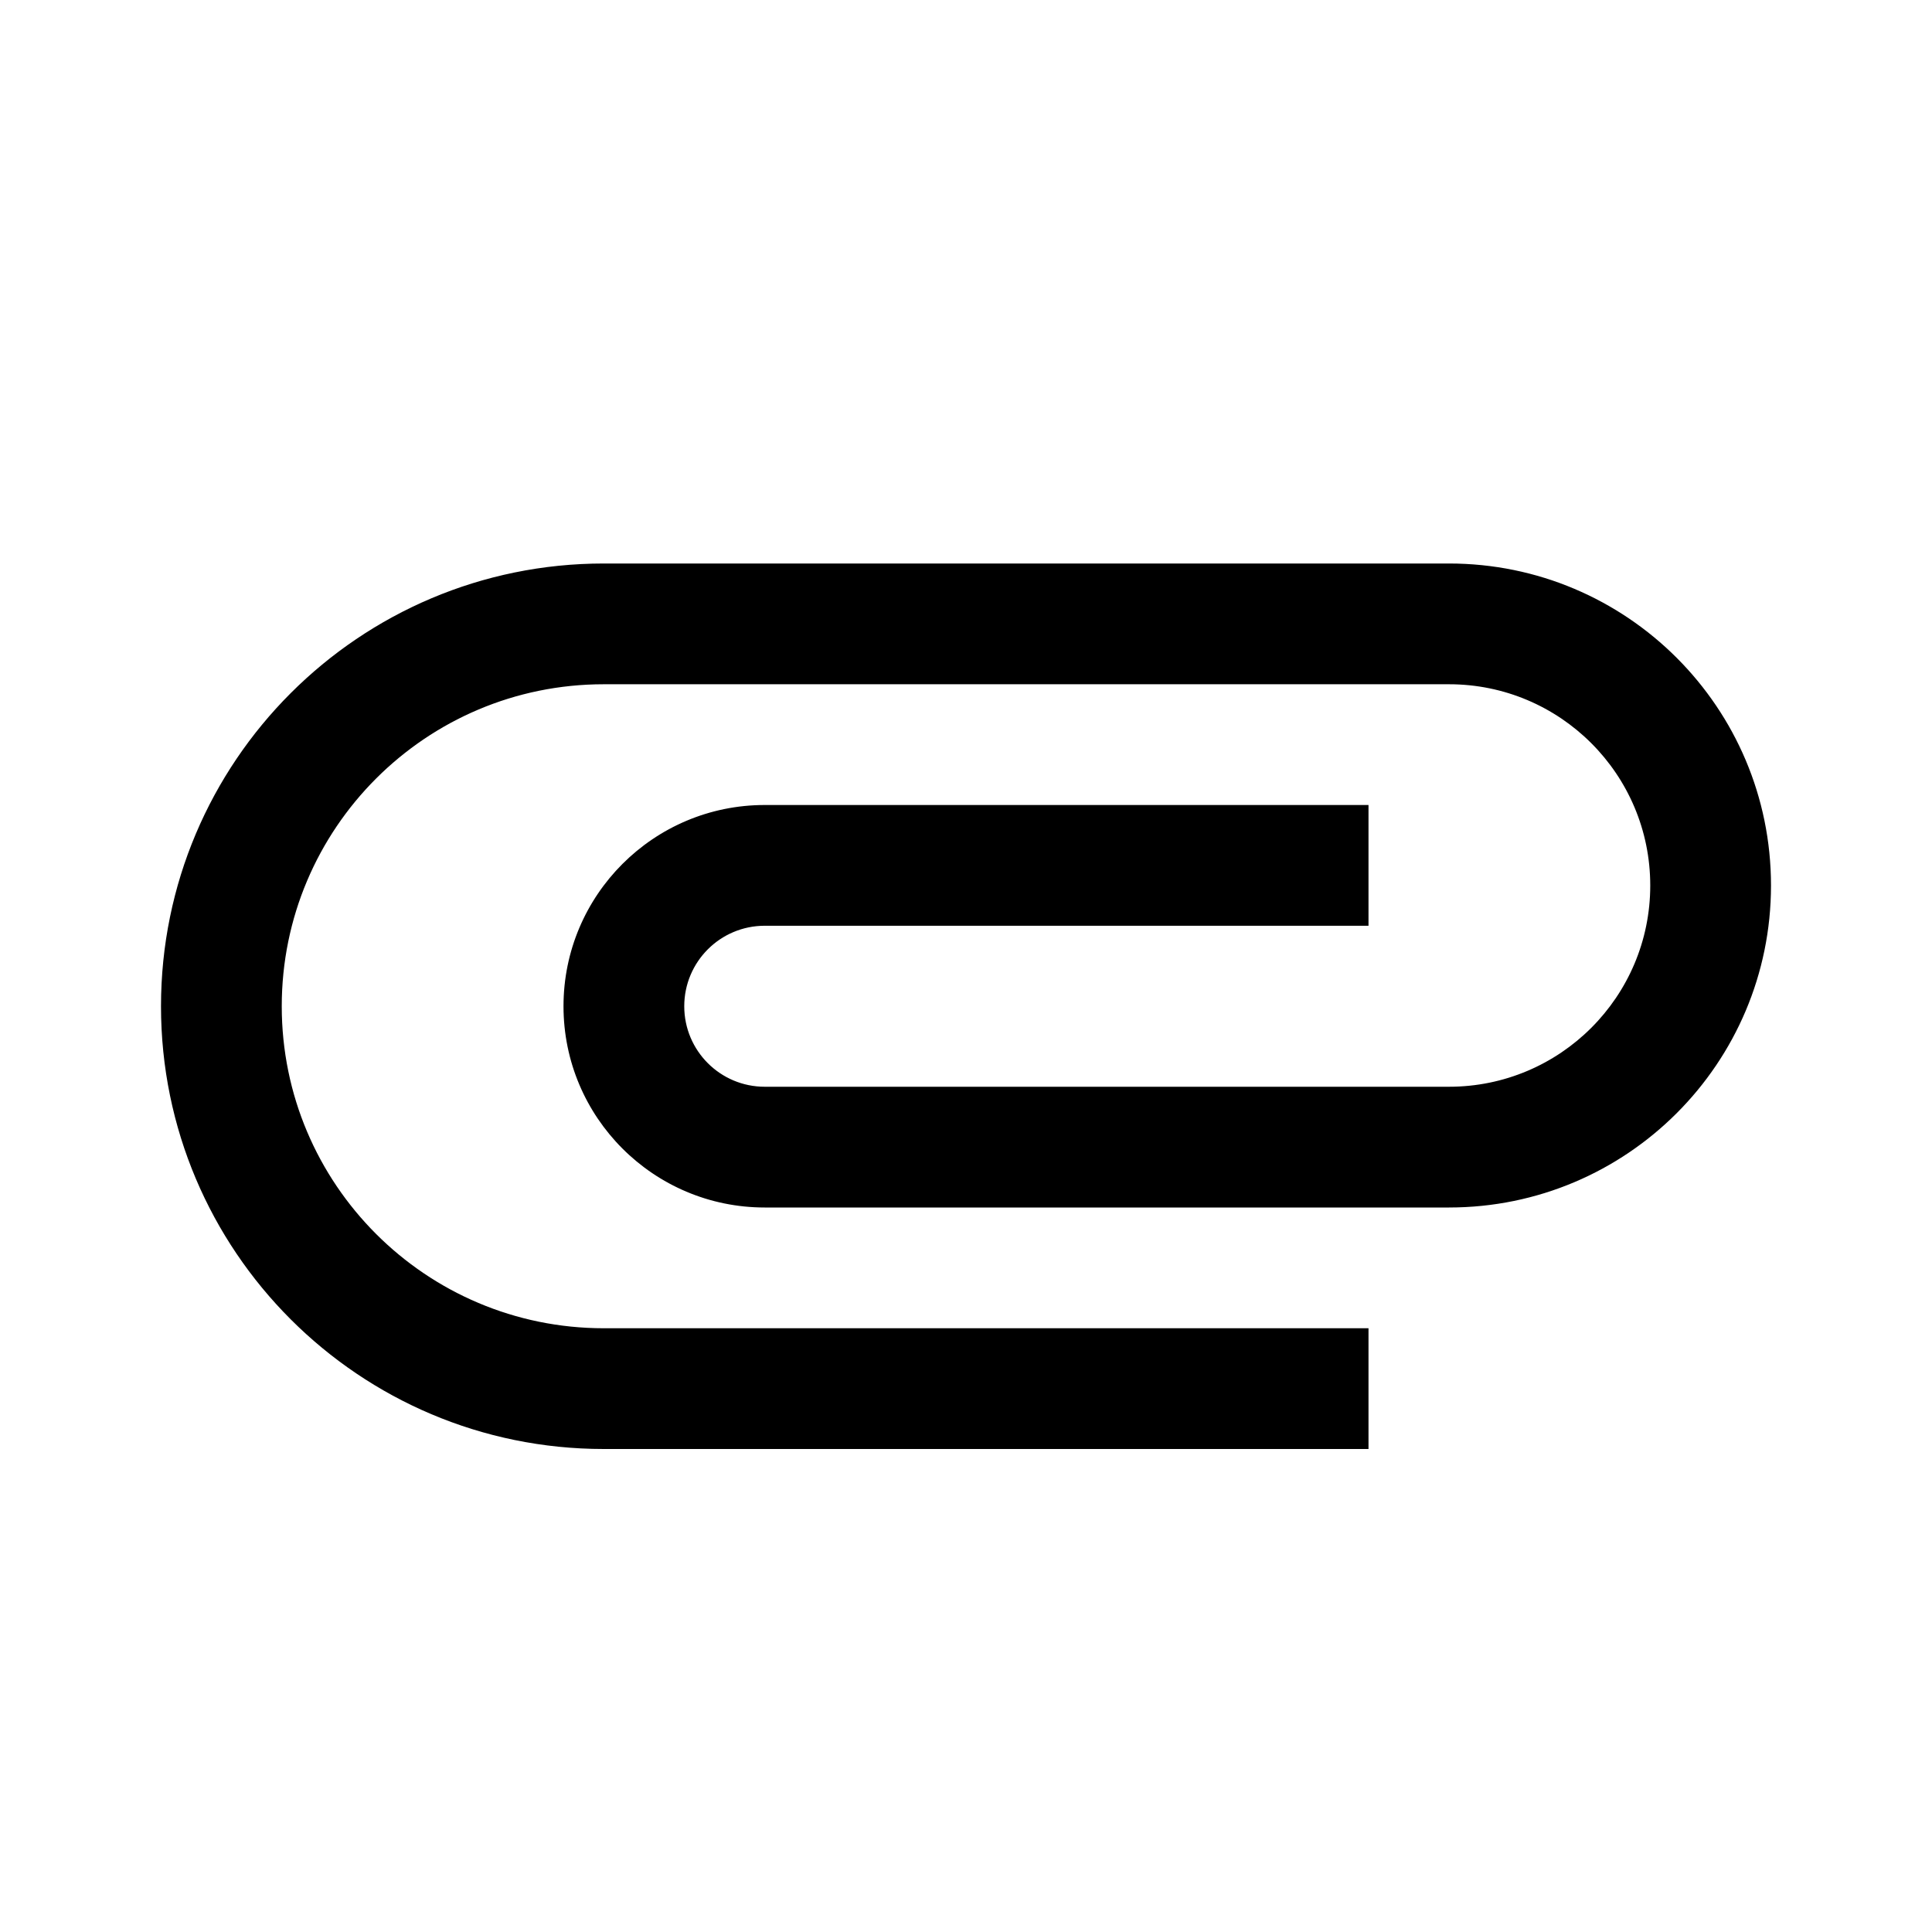
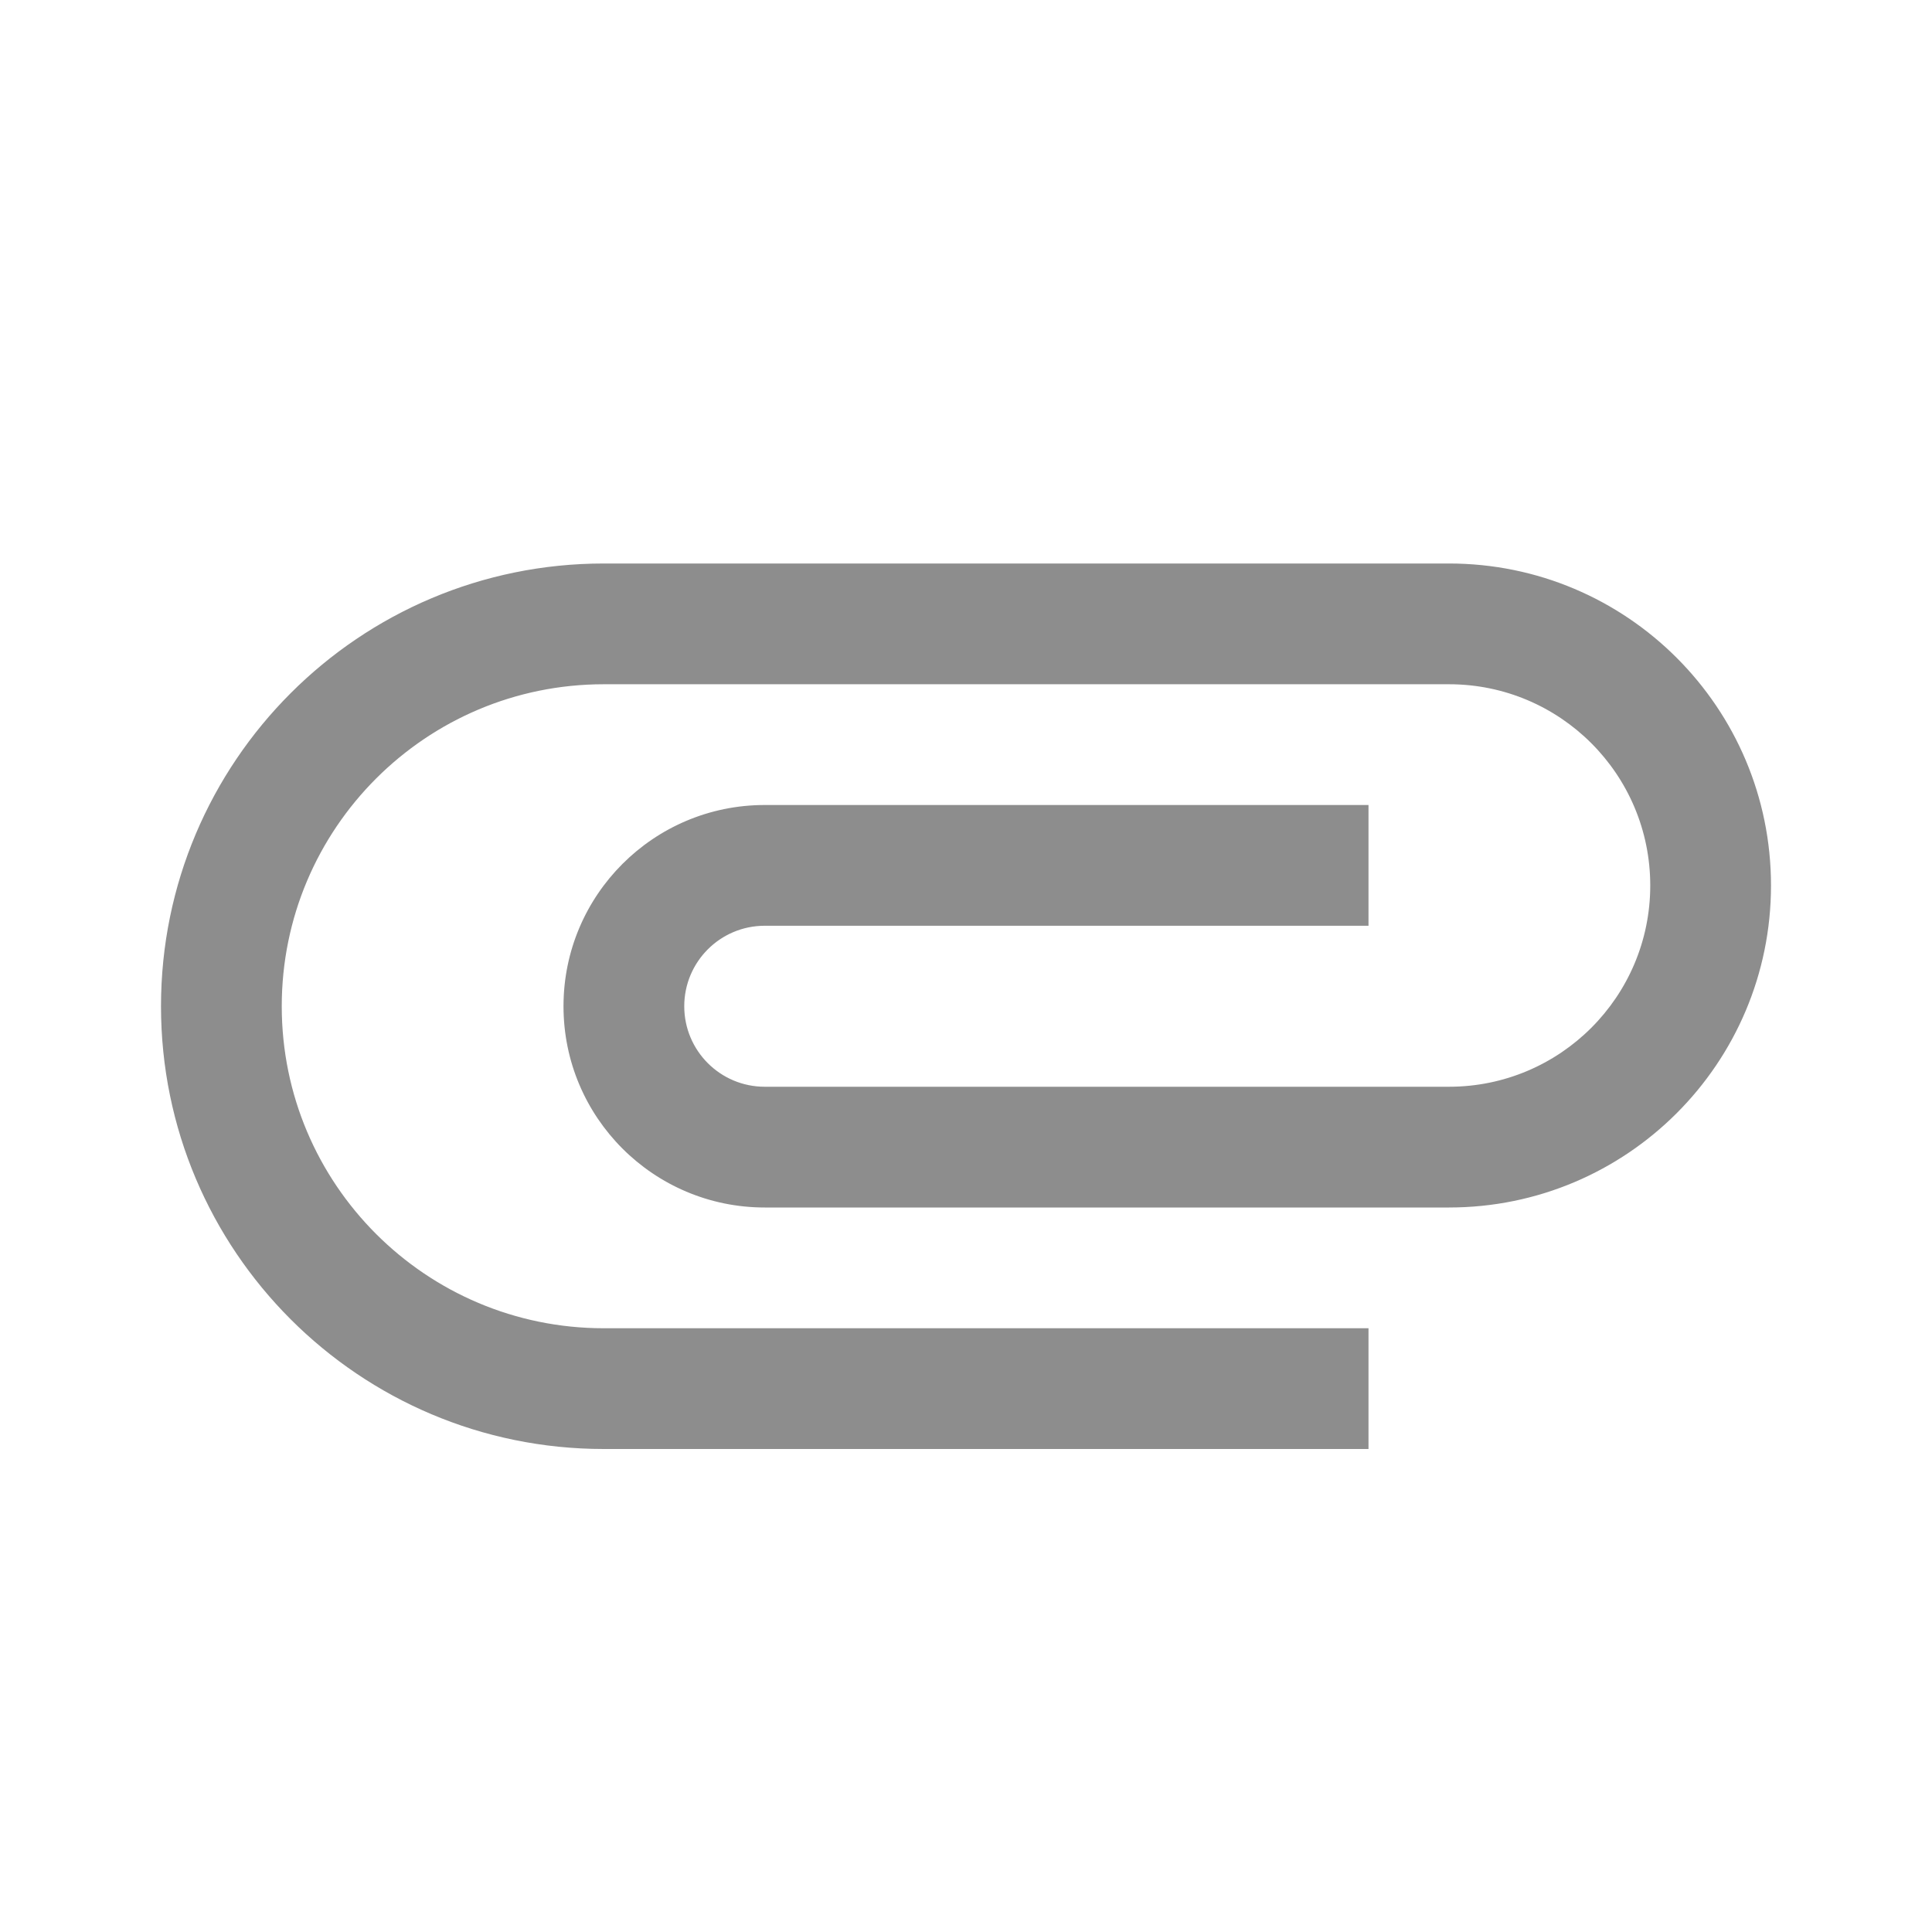
<svg xmlns="http://www.w3.org/2000/svg" viewBox="0 0 24 24">
-   <path d="M7.5,18A5.5,5.5 0 0,1 2,12.5A5.5,5.5 0 0,1 7.5,7H18A4,4 0 0,1 22,11A4,4 0 0,1 18,15H9.5A2.5,2.5 0 0,1 7,12.5A2.5,2.5 0 0,1 9.5,10H17V11.5H9.5A1,1 0 0,0 8.5,12.5A1,1 0 0,0 9.5,13.5H18A2.5,2.5 0 0,0 20.5,11A2.5,2.5 0 0,0 18,8.5H7.5A4,4 0 0,0 3.5,12.5A4,4 0 0,0 7.5,16.5H17V18H7.5Z" />
+   <path fill="#8D8D8D" d="M7.5,18A5.5,5.5 0 0,1 2,12.5A5.5,5.5 0 0,1 7.5,7H18A4,4 0 0,1 22,11A4,4 0 0,1 18,15H9.5A2.5,2.5 0 0,1 7,12.5A2.5,2.5 0 0,1 9.5,10H17V11.5H9.5A1,1 0 0,0 8.5,12.5A1,1 0 0,0 9.5,13.5H18A2.5,2.5 0 0,0 20.5,11A2.5,2.5 0 0,0 18,8.5H7.5A4,4 0 0,0 3.5,12.5A4,4 0 0,0 7.5,16.5H17V18H7.5Z" />
</svg>
